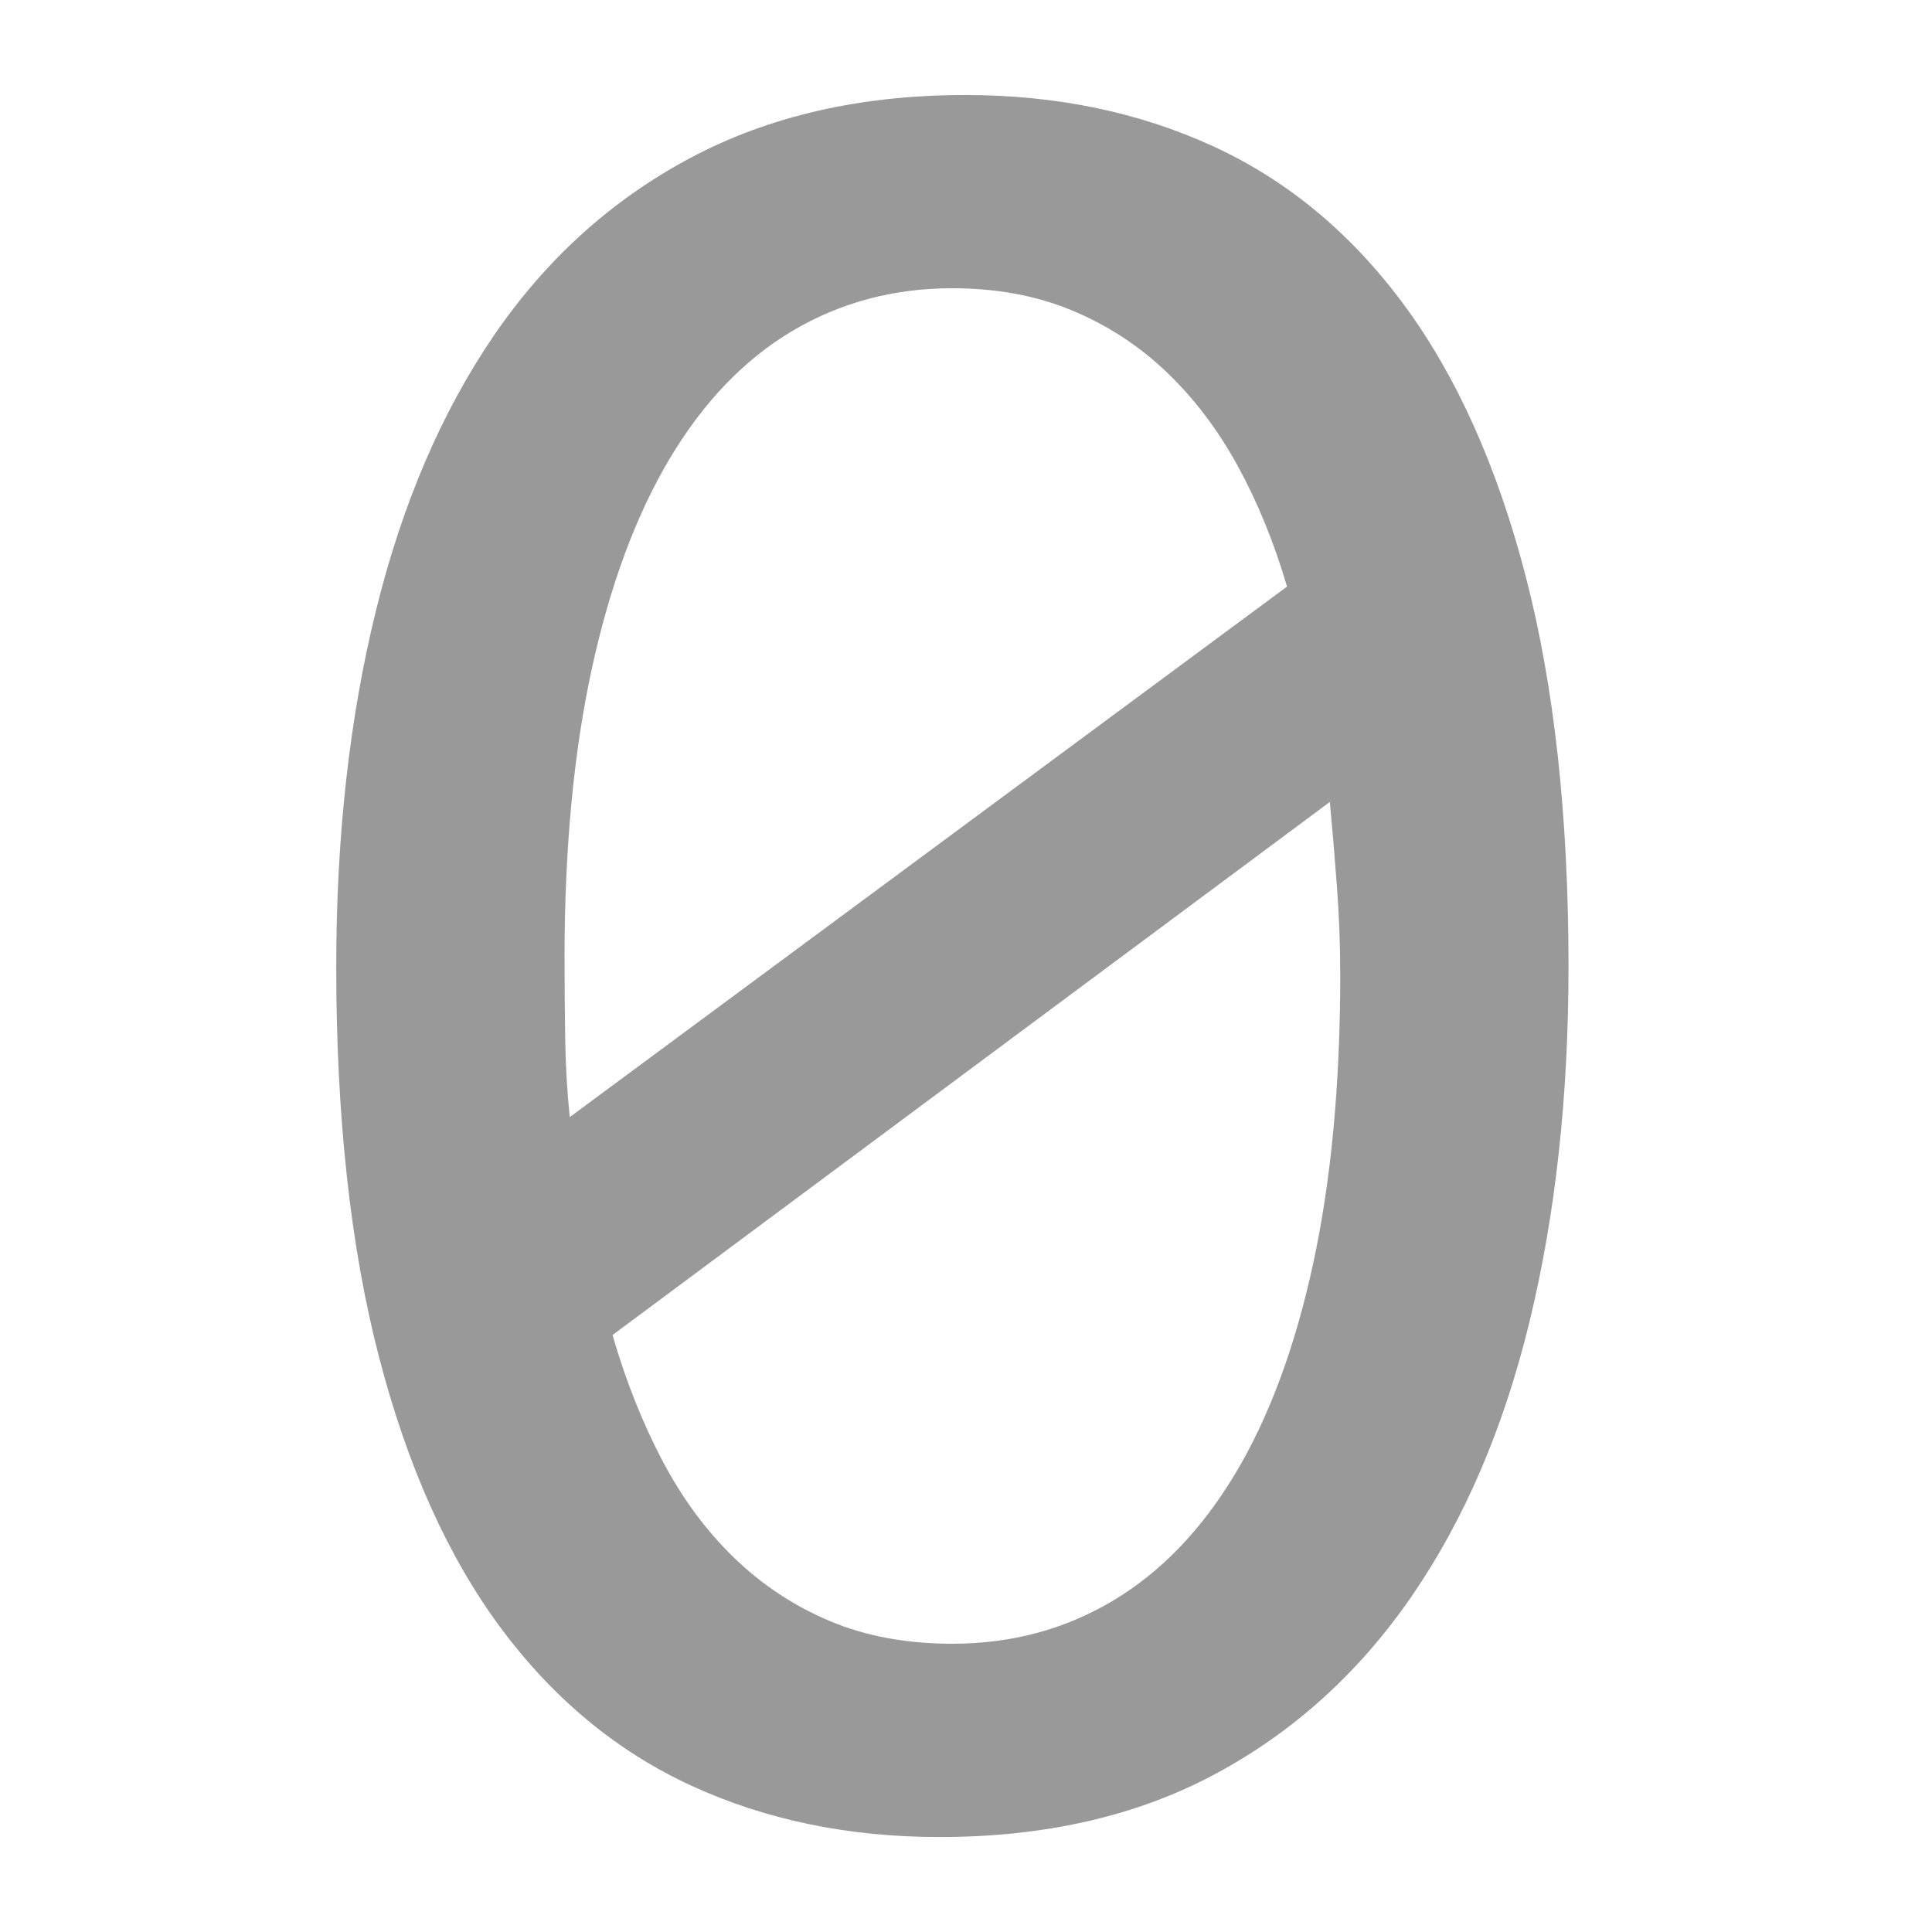
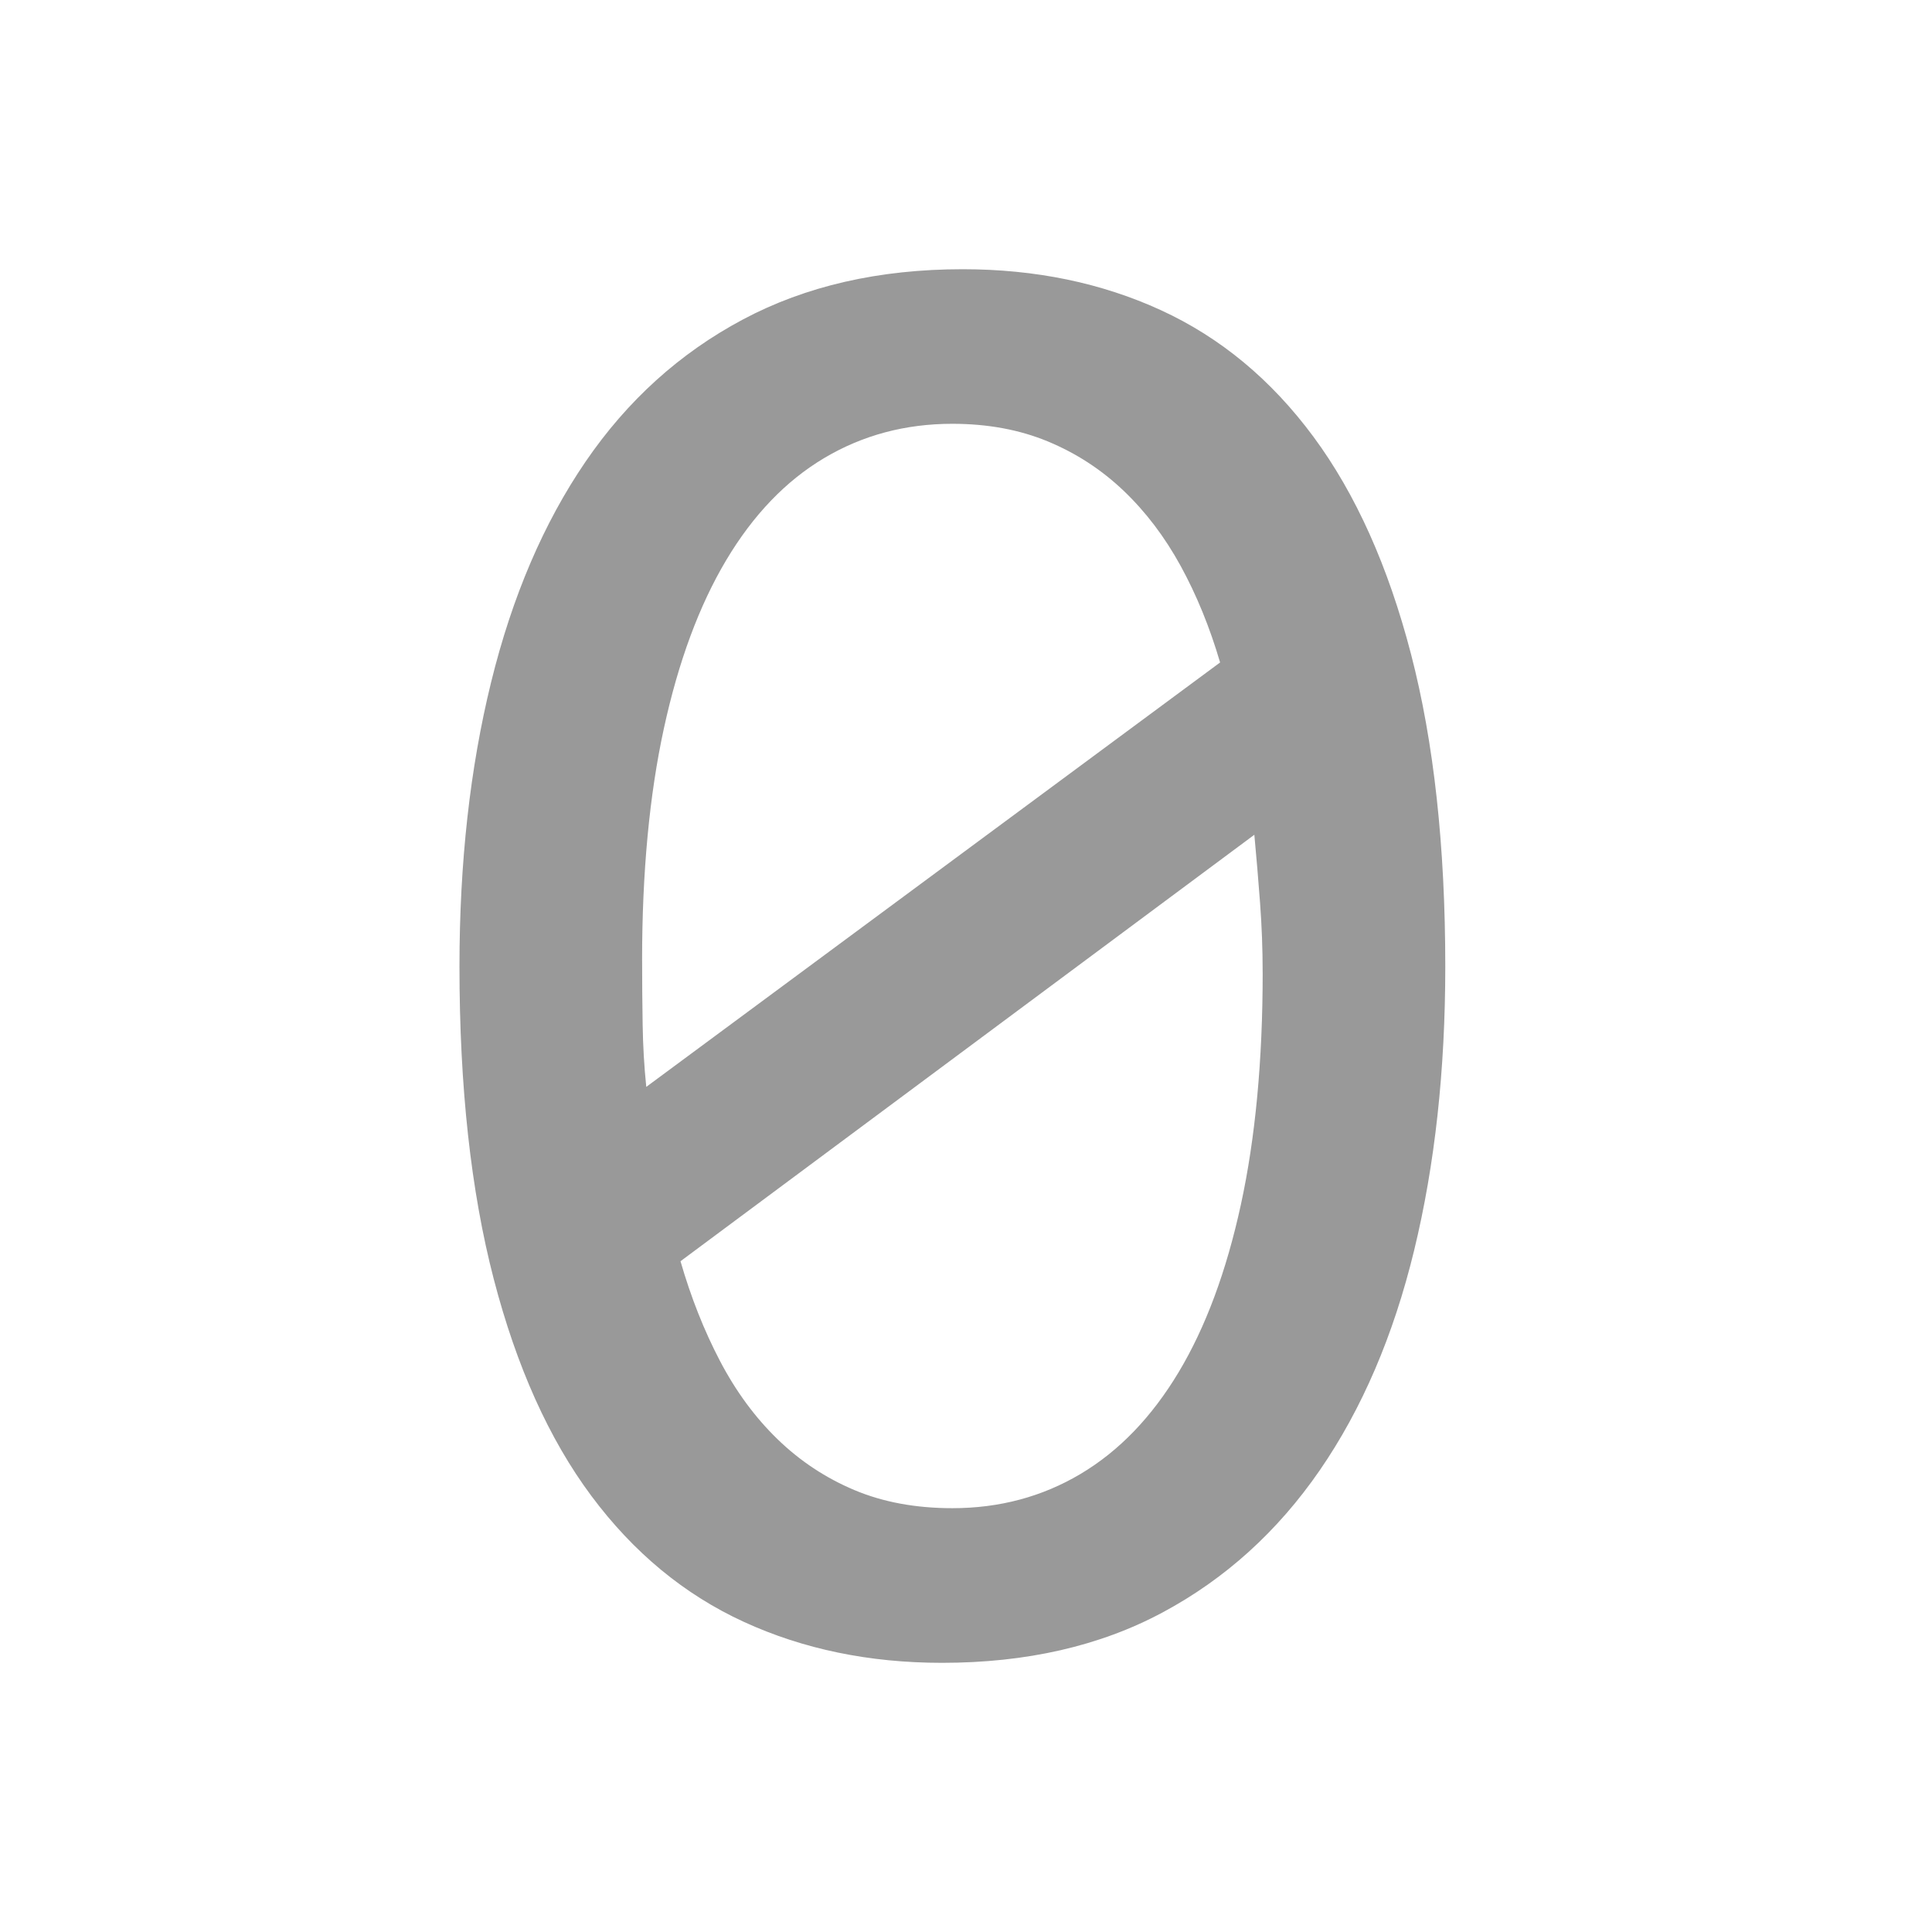
<svg xmlns="http://www.w3.org/2000/svg" id="svg2" xml:space="preserve" viewBox="0 0 67.704 61.238" version="1.1" width="16" height="16">
  <defs id="defs33">
    
  
      
      
      
      
      
      
      
      
      
      
      
      
      
      
      
      
      
      
      
      
      
      
      
      
    </defs>
-   <g style="font-size:67.704px;font-style:normal;font-variant:normal;font-weight:normal;font-stretch:normal;text-align:center;line-height:125%;letter-spacing:0px;word-spacing:0px;text-anchor:middle;fill:#999999;fill-opacity:1;stroke:none;font-family:Consolas;-inkscape-font-specification:Consolas" id="text2983">
+   <g style="font-size:67.704px;font-style:normal;font-variant:normal;font-weight:normal;font-stretch:normal;text-align:center;line-height:125%;letter-spacing:0px;word-spacing:0px;text-anchor:middle;fill:#999999;fill-opacity:1;stroke:none;font-family:Consolas;-inkscape-font-specification:Consolas" id="text2983" transform="matrix(0.8,0,0,0.8,6.674943,6.1238)">
    <path d="m 54.966,30.642 c -4.7e-5,4.546 -0.455,8.69 -1.364,12.432 -0.909,3.743 -2.288,6.955 -4.136,9.637 -1.849,2.682 -4.144,4.758 -6.887,6.227 -2.743,1.47 -5.962,2.205 -9.659,2.205 -3.182,-10e-7 -6.076,-0.598 -8.682,-1.795 -2.606,-1.197 -4.833,-3.038 -6.682,-5.523 -1.849,-2.485 -3.273,-5.652 -4.273,-9.5 -1,-3.849 -1.5,-8.409 -1.5,-13.682 -4e-6,-4.546 0.462,-8.697 1.386,-12.455 0.924,-3.758 2.303,-6.977 4.136,-9.659 1.833,-2.682 4.129,-4.758 6.887,-6.227 2.758,-1.47 5.97,-2.205 9.637,-2.205 3.182,6.023e-5 6.076,0.599 8.682,1.795 2.606,1.197 4.833,3.046 6.682,5.546 1.848,2.5 3.273,5.674 4.273,9.523 1,3.849 1.5,8.409 1.5,13.682 z m -8,0.273 c -3.9e-5,-1.03 -0.038,-2.053 -0.114,-3.068 -0.076,-1.015 -0.159,-2.008 -0.25,-2.977 L 21.465,43.551 c 0.455,1.576 1.03,3.03 1.727,4.364 0.697,1.333 1.538,2.477 2.523,3.432 0.985,0.955 2.106,1.697 3.364,2.227 1.258,0.53 2.689,0.795 4.296,0.795 2.061,6e-6 3.932,-0.5 5.614,-1.5 1.682,-1 3.114,-2.485 4.296,-4.455 1.182,-1.97 2.091,-4.417 2.727,-7.341 0.636,-2.924 0.955,-6.311 0.955,-10.159 z M 19.784,30.369 c -1.2e-5,0.939 0.008,1.879 0.023,2.818 0.015,0.939 0.068,1.849 0.159,2.727 L 45.102,17.323 C 44.648,15.778 44.072,14.369 43.375,13.096 42.678,11.823 41.845,10.725 40.875,9.8 39.905,8.876 38.799,8.156 37.557,7.641 36.314,7.126 34.92,6.869 33.375,6.868 c -2.061,5.35e-5 -3.932,0.5 -5.614,1.5 -1.682,1 -3.114,2.493 -4.296,4.477 -1.182,1.985 -2.091,4.44 -2.727,7.364 -0.636,2.924 -0.955,6.311 -0.955,10.159 z" style="font-size:93.093px;fill:#999999" id="path2993" />
  </g>
</svg>
